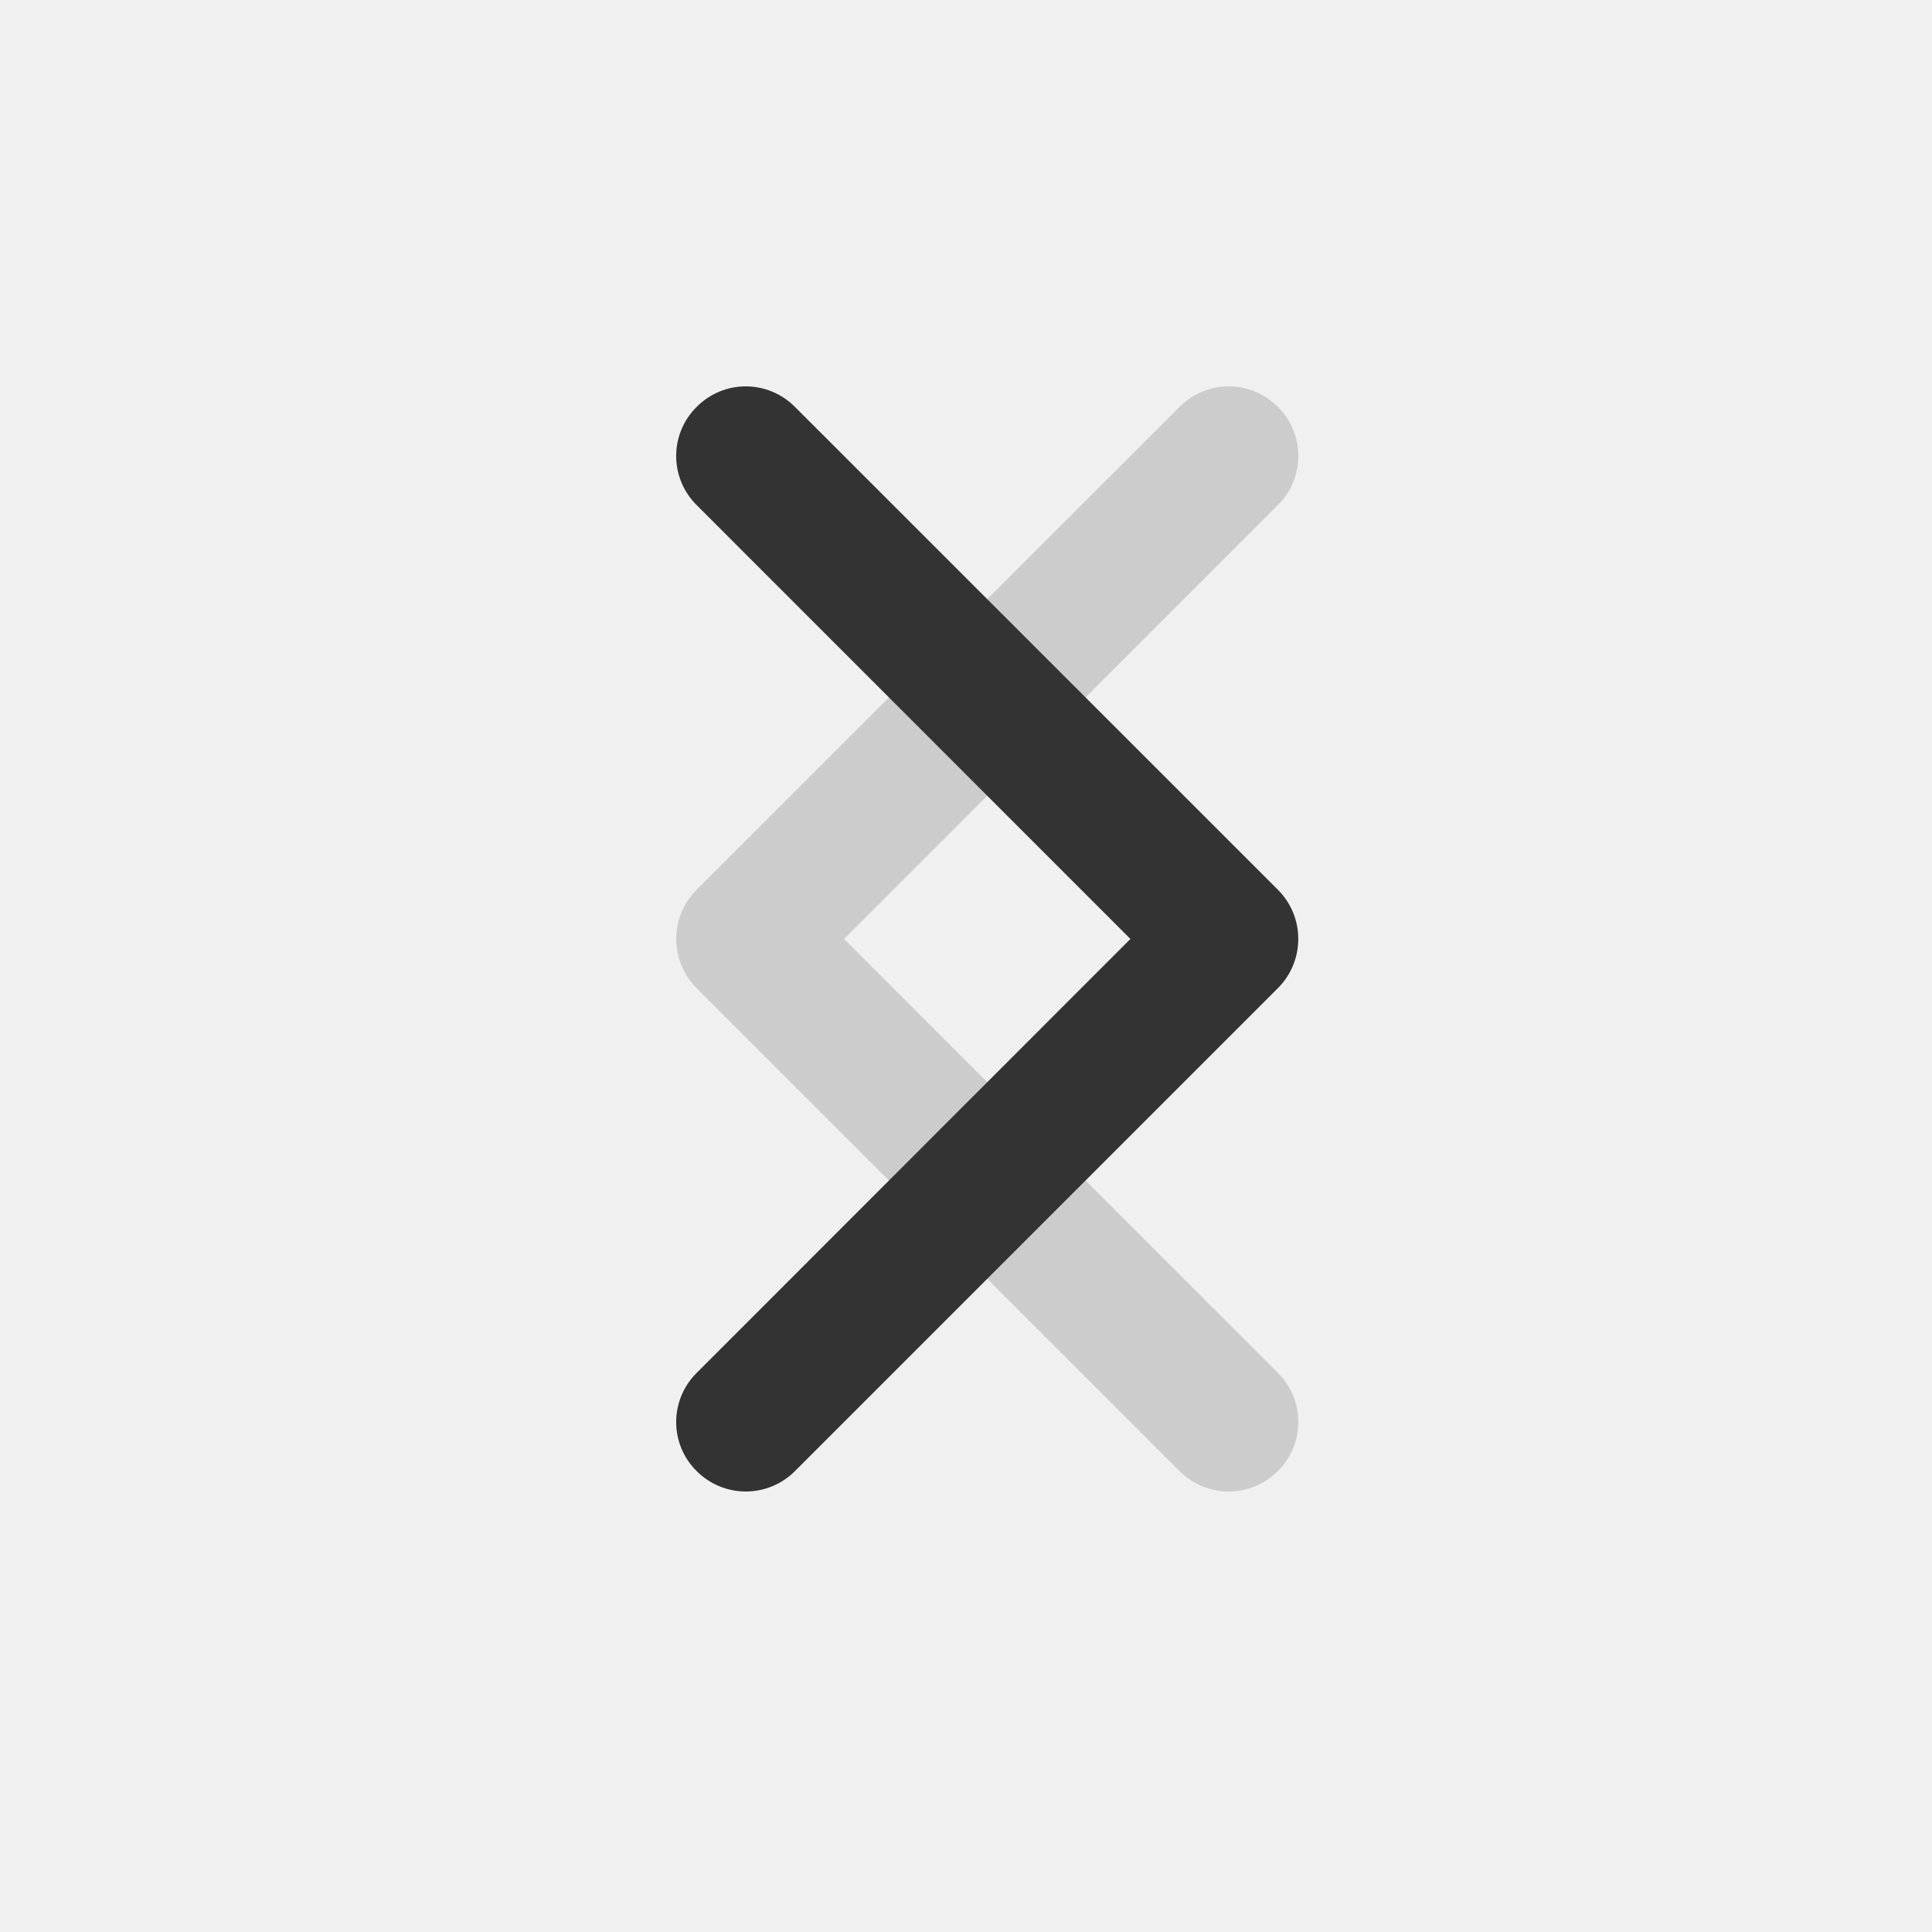
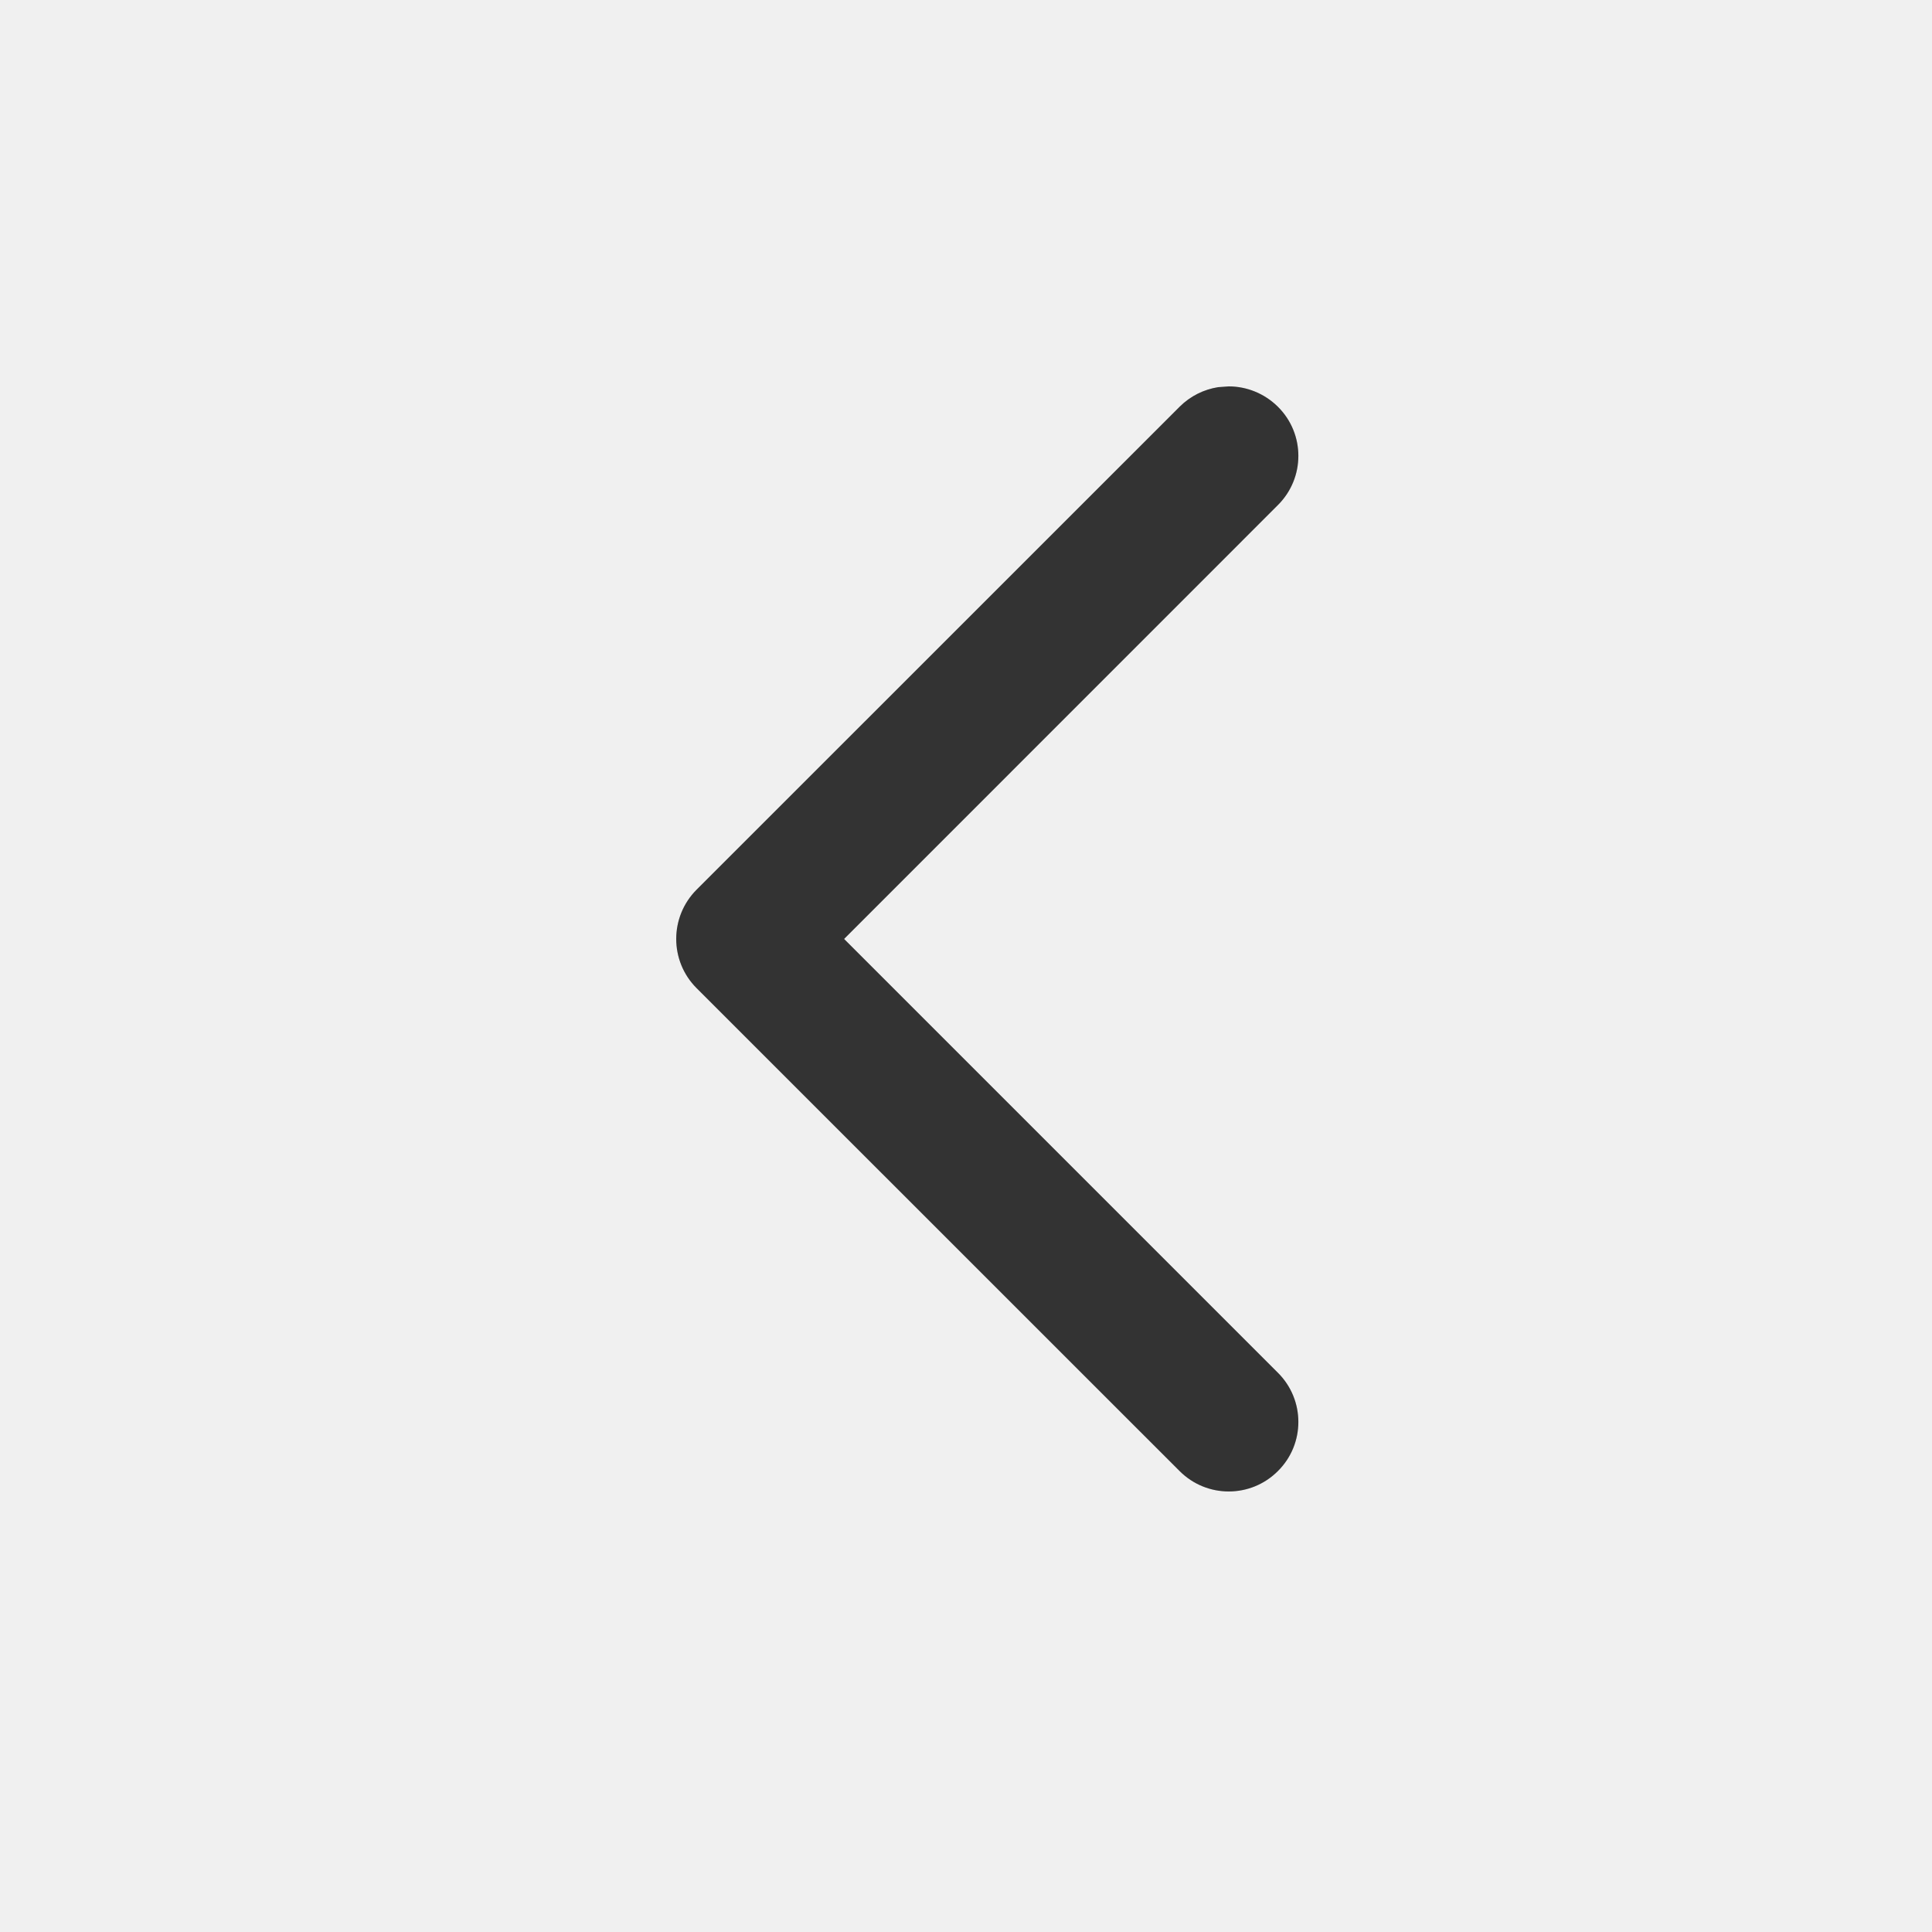
<svg xmlns="http://www.w3.org/2000/svg" xmlns:xlink="http://www.w3.org/1999/xlink" width="20px" height="20px" viewBox="0 0 20 20" version="1.1">
  <defs>
    <rect id="path-1" x="0" y="0" width="20" height="20" />
-     <path d="M7.72,15.44 C7.537,15.44 7.352,15.369 7.212,15.229 C6.929,14.949 6.929,14.493 7.212,14.212 L11.702,9.72 L7.212,5.229 C6.929,4.948 6.929,4.492 7.212,4.212 C7.492,3.929 7.948,3.929 8.229,4.212 L13.229,9.211 C13.51,9.492 13.51,9.947 13.229,10.229 L8.229,15.229 C8.089,15.369 7.904,15.44 7.72,15.44 L7.72,15.44 Z" id="path-3" />
+     <path d="M12.72,4 C12.903,4 13.088,4.071 13.229,4.211 C13.511,4.491 13.511,4.947 13.229,5.228 L8.738,9.72 L13.229,14.211 C13.511,14.492 13.511,14.948 13.229,15.228 C12.948,15.51 12.492,15.51 12.211,15.228 L7.211,10.229 C6.93,9.948 6.93,9.492 7.211,9.21 L12.211,4.211 C12.323,4.099 12.464,4.031 12.61,4.008 L12.72,4 Z" id="path-3" />
  </defs>
  <g id="Icon/Arrow/Left" stroke="none" stroke-width="1" fill="none" fill-rule="evenodd">
    <g id="icon/arrow/left">
      <mask id="mask-2" fill="white">
        <use xlink:href="#path-1" />
      </mask>
      <g id="Mask" />
      <mask id="mask-4" fill="white">
        <use xlink:href="#path-3" />
      </mask>
-       <use id="icon-arrow-left" fill="#CCCCCC" transform="translate(10.22005, 9.71995) scale(-1, 1) translate(-10.22005, -9.71995) " xlink:href="#path-3" />
+       <use id="icon-arrow-left" fill="#CCCCCC" xlink:href="#path-3" />
      <rect id="Color" fill="#333333" mask="url(#mask-4)" x="0" y="0" width="20" height="20" />
    </g>
  </g>
</svg>
